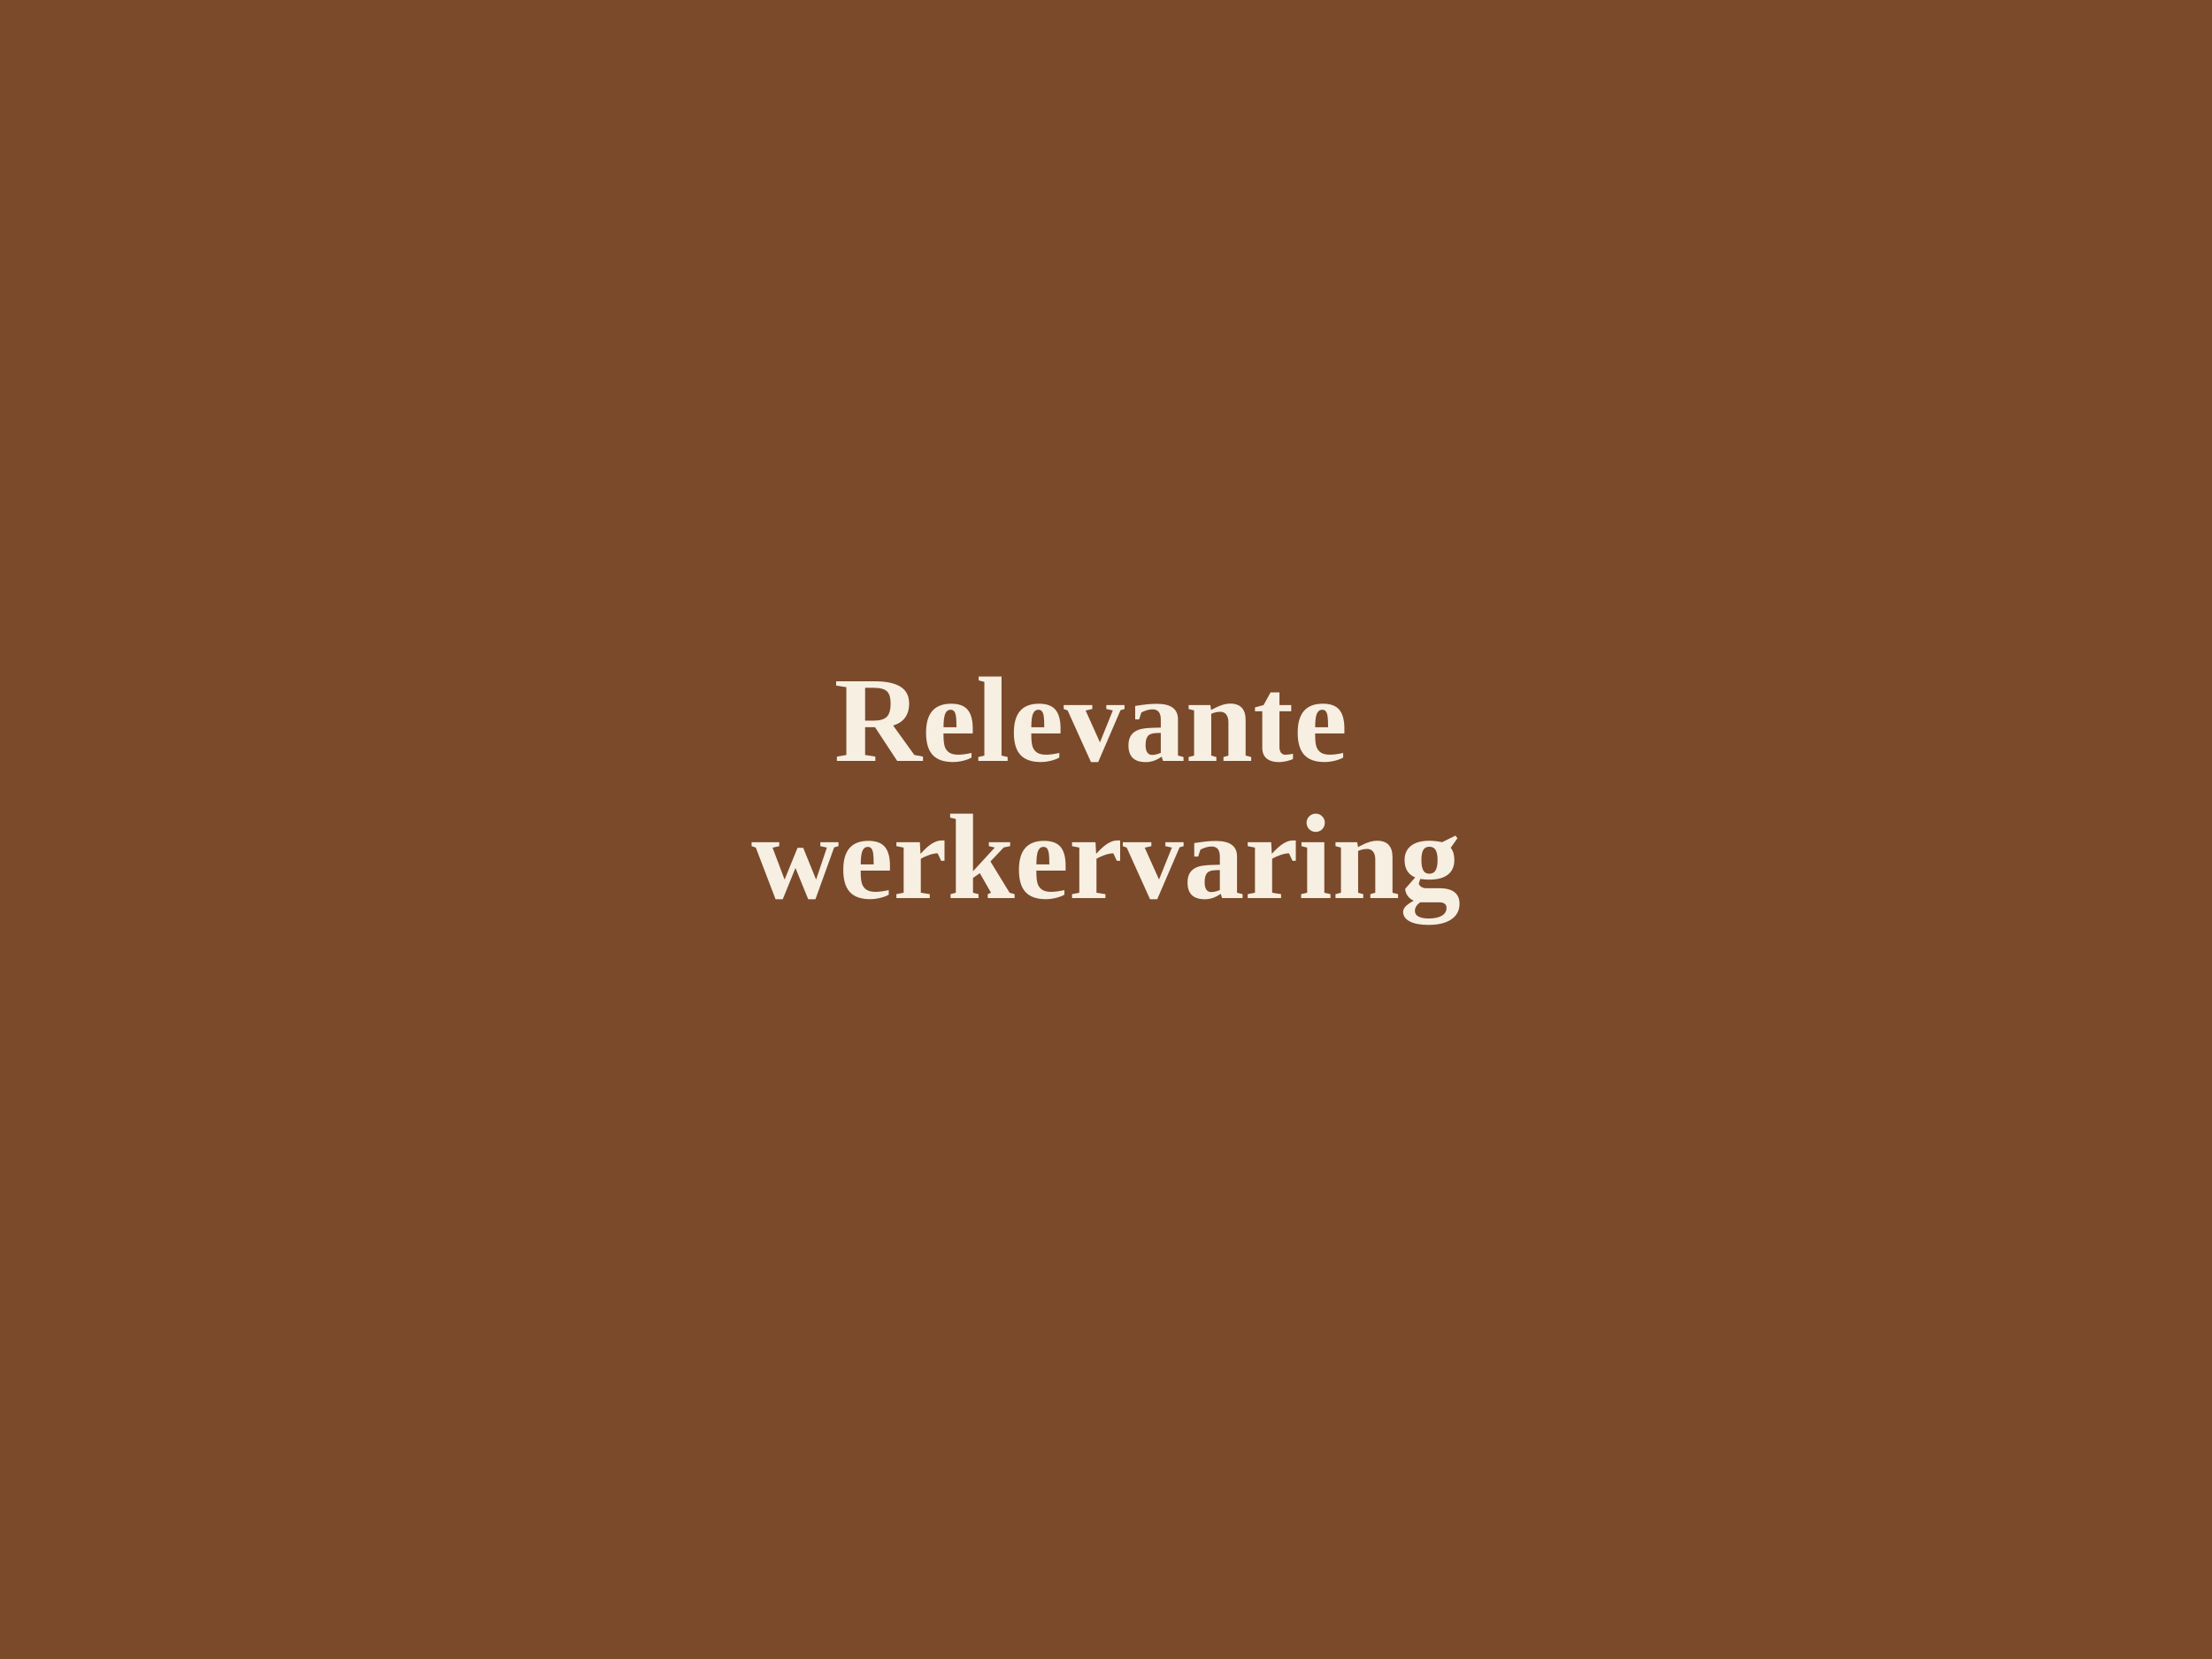
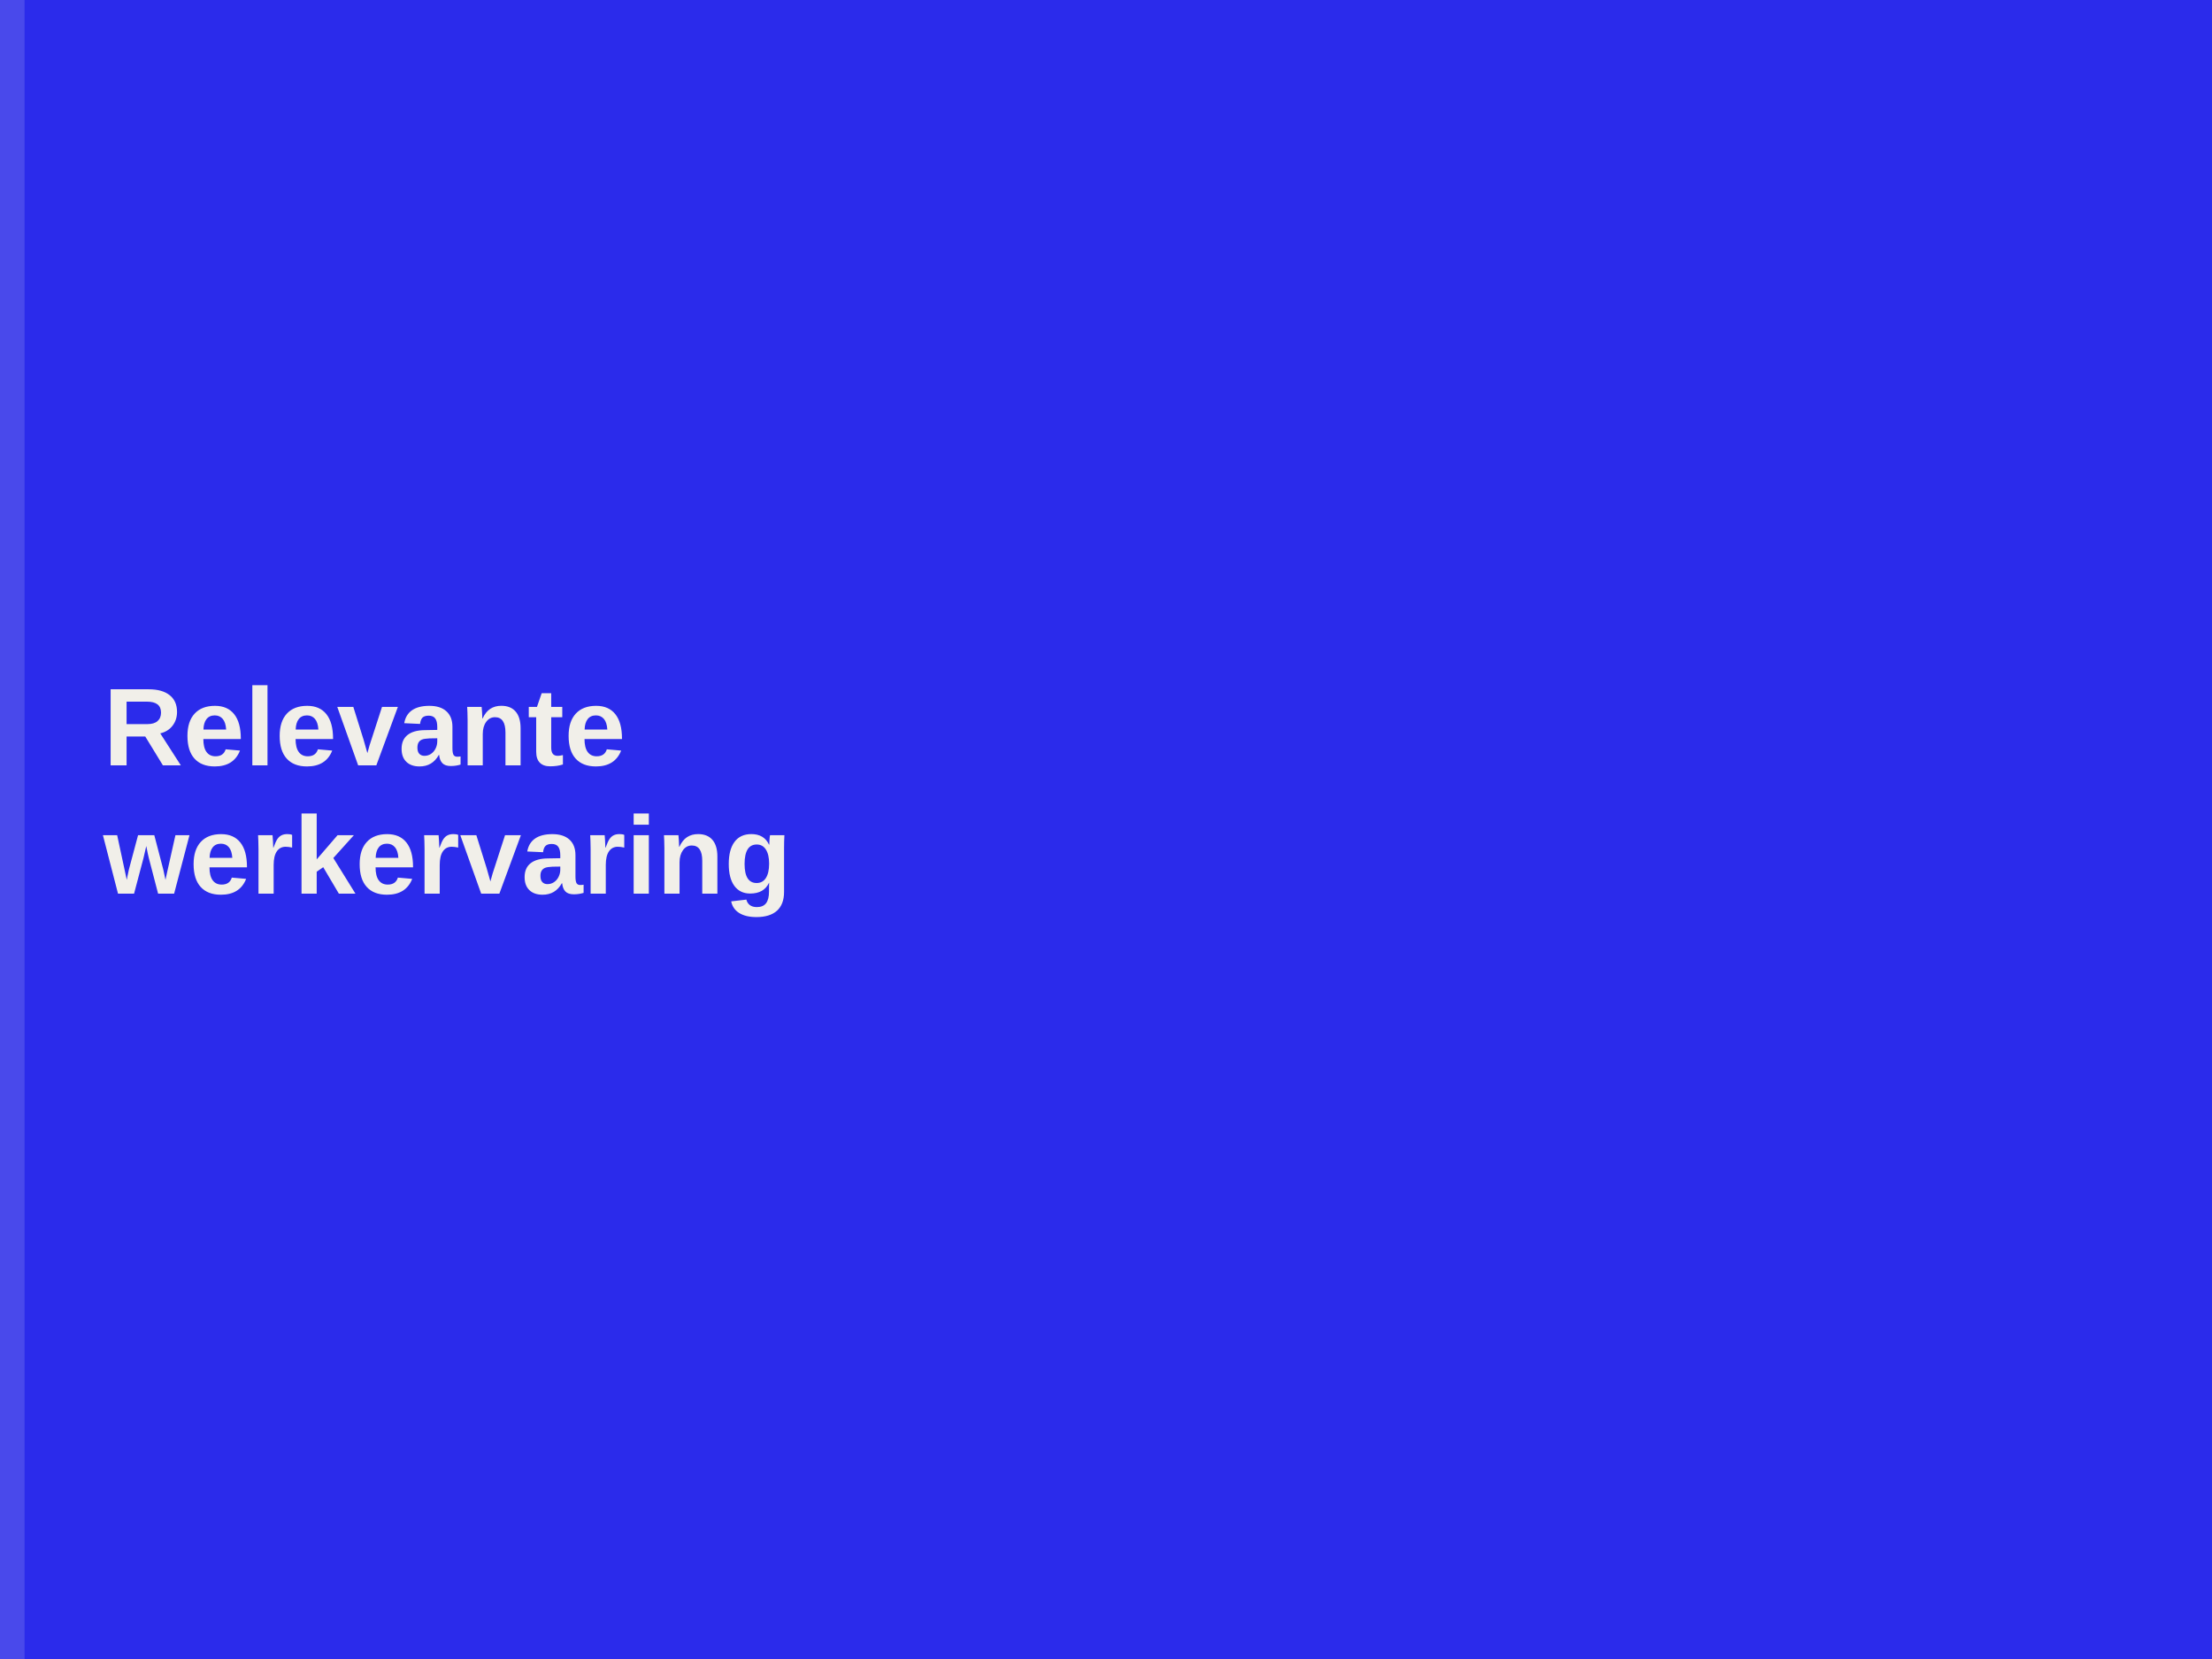
<svg xmlns="http://www.w3.org/2000/svg" viewBox="0 0 900 675" width="900" height="675">
-   <rect width="900" height="675" fill="#7a4a2b" />
-   <text text-anchor="middle" font-family="Georgia, 'Times New Roman', serif" font-size="49.5" font-weight="600" fill="#f7efe1">
-     <tspan x="50%" y="309.6">Relevante</tspan>
-     <tspan x="50%" y="365.4">werkervaring</tspan>
+   <rect width="900" height="675" fill="#2b2beb" />
+   <rect x="0" y="0" width="10" height="675" fill="#f1efe9" opacity="0.15" />
+   <text font-family="Arial, Helvetica, sans-serif" font-size="45" font-weight="800" fill="#f1efe9">
+     <tspan x="42" y="311.4">Relevante</tspan>
+     <tspan x="42" y="363.6">werkervaring</tspan>
  </text>
</svg>
